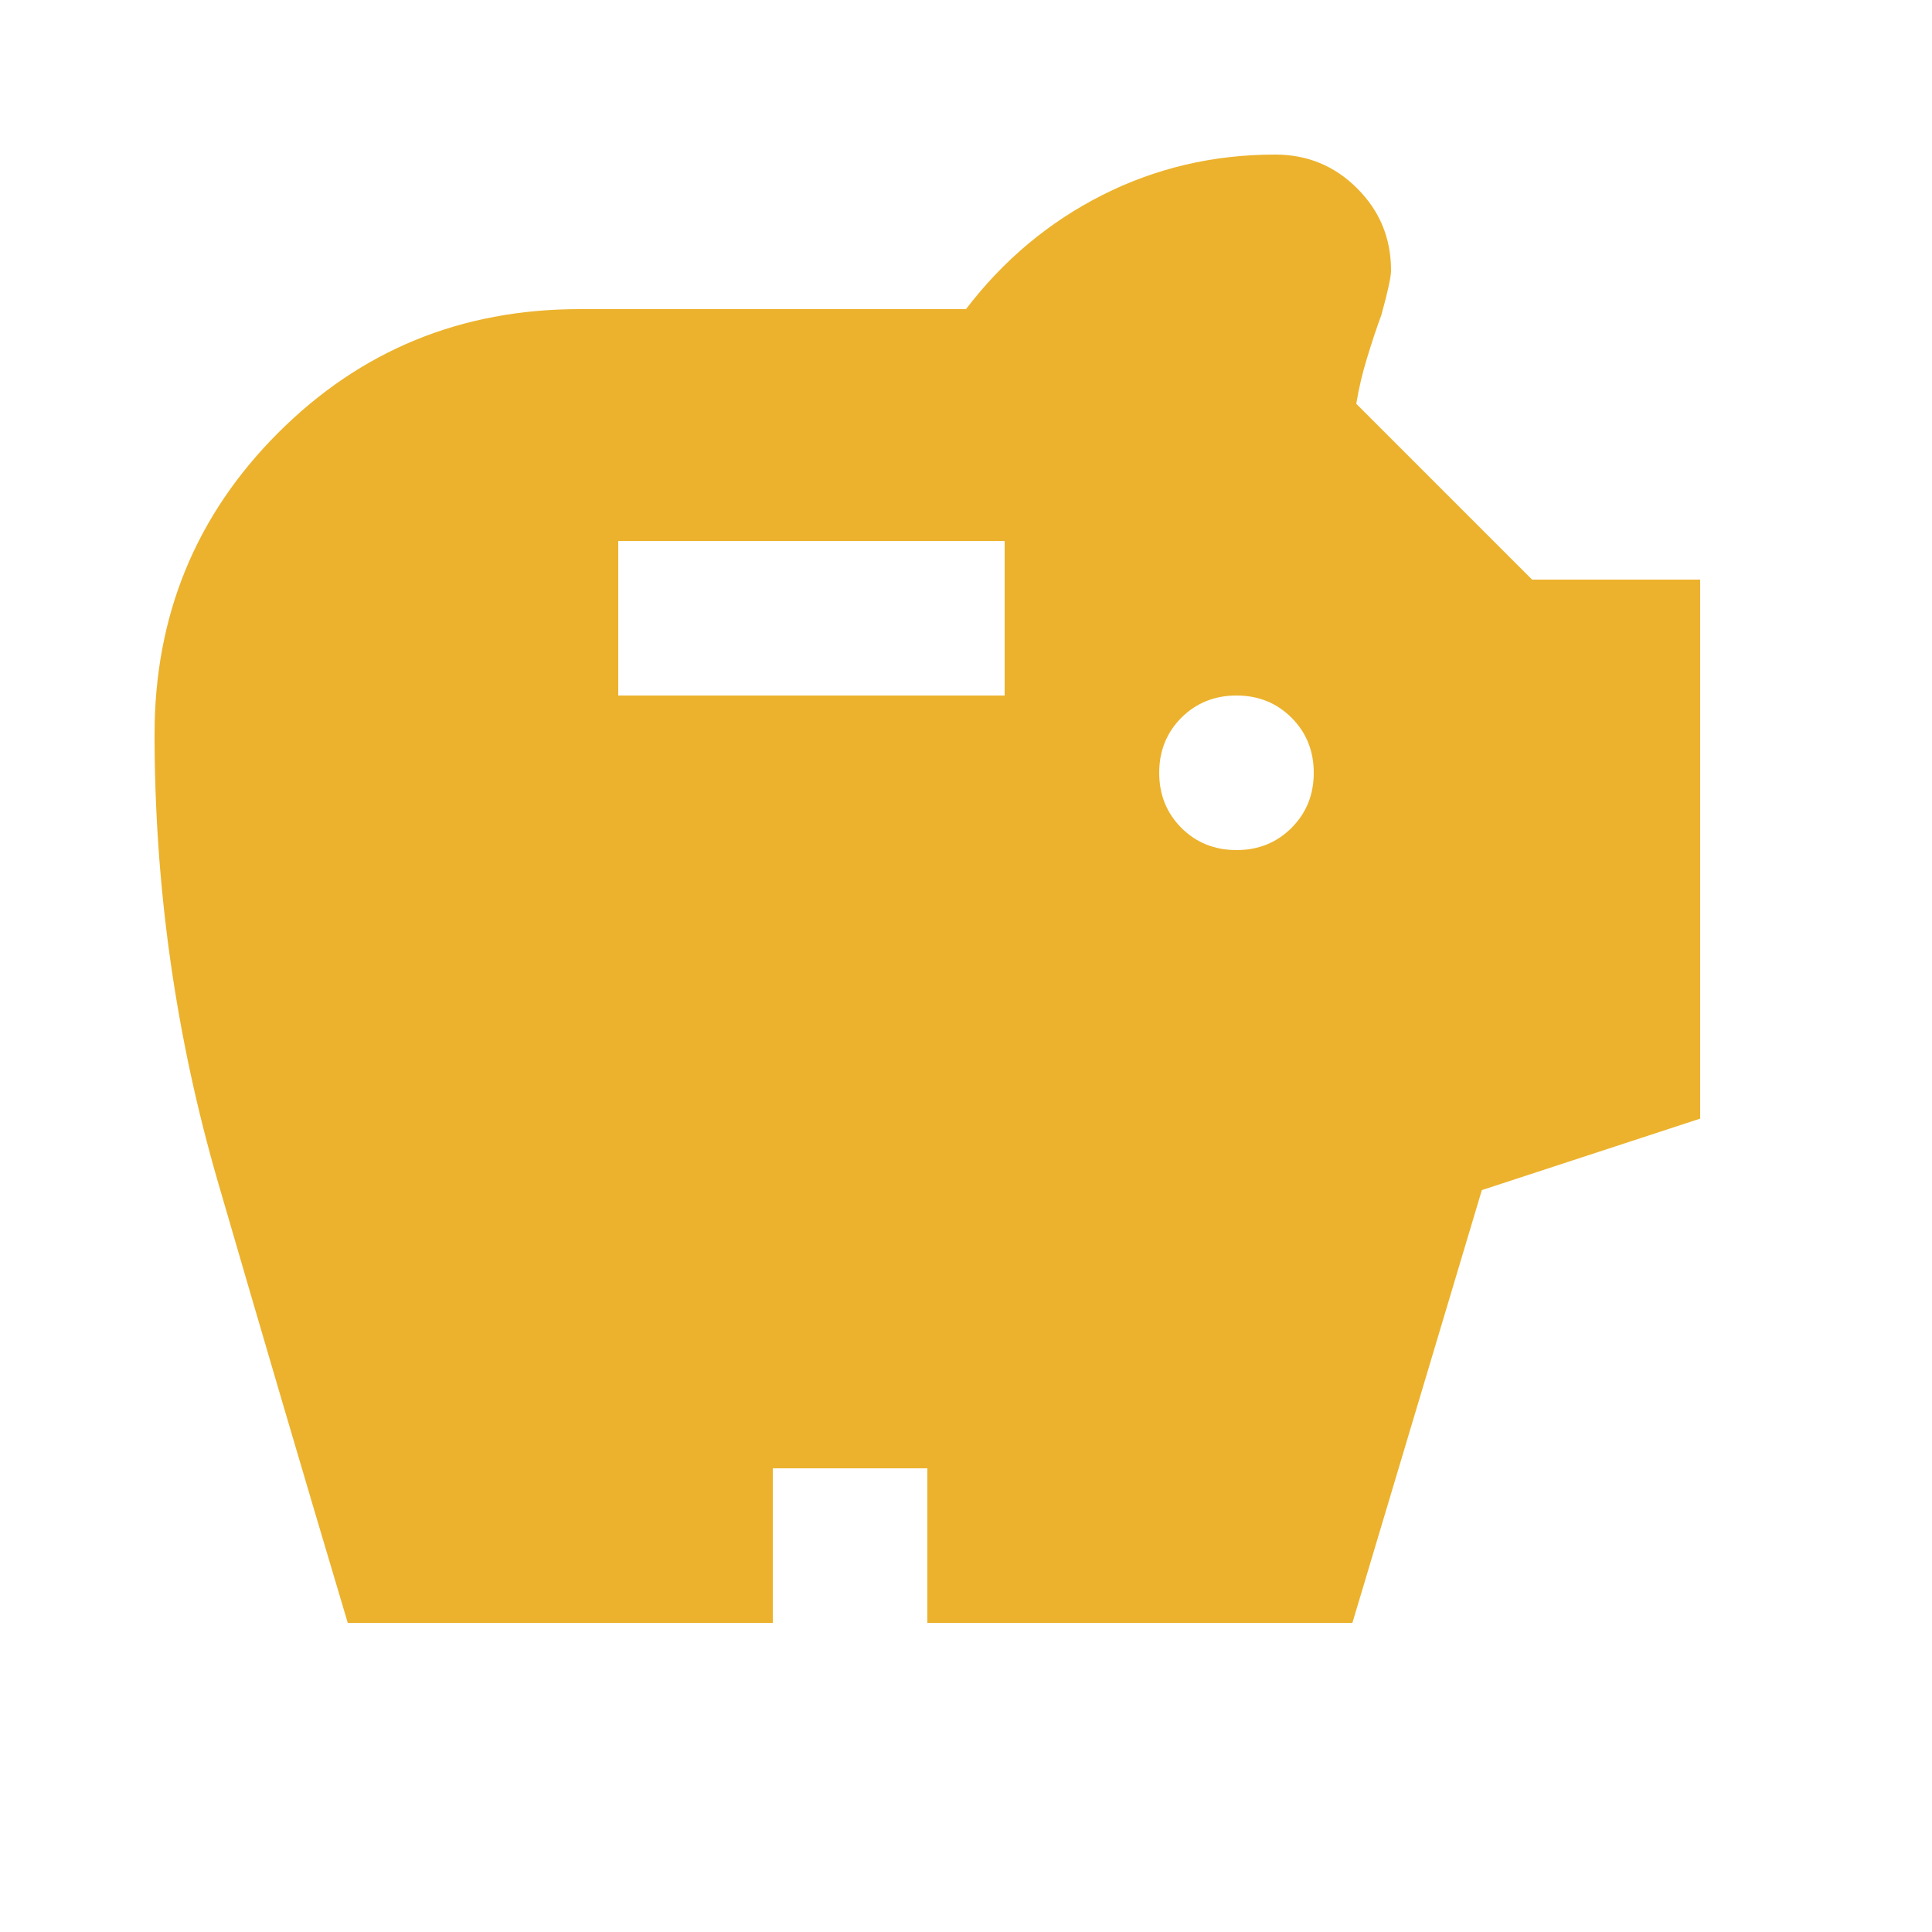
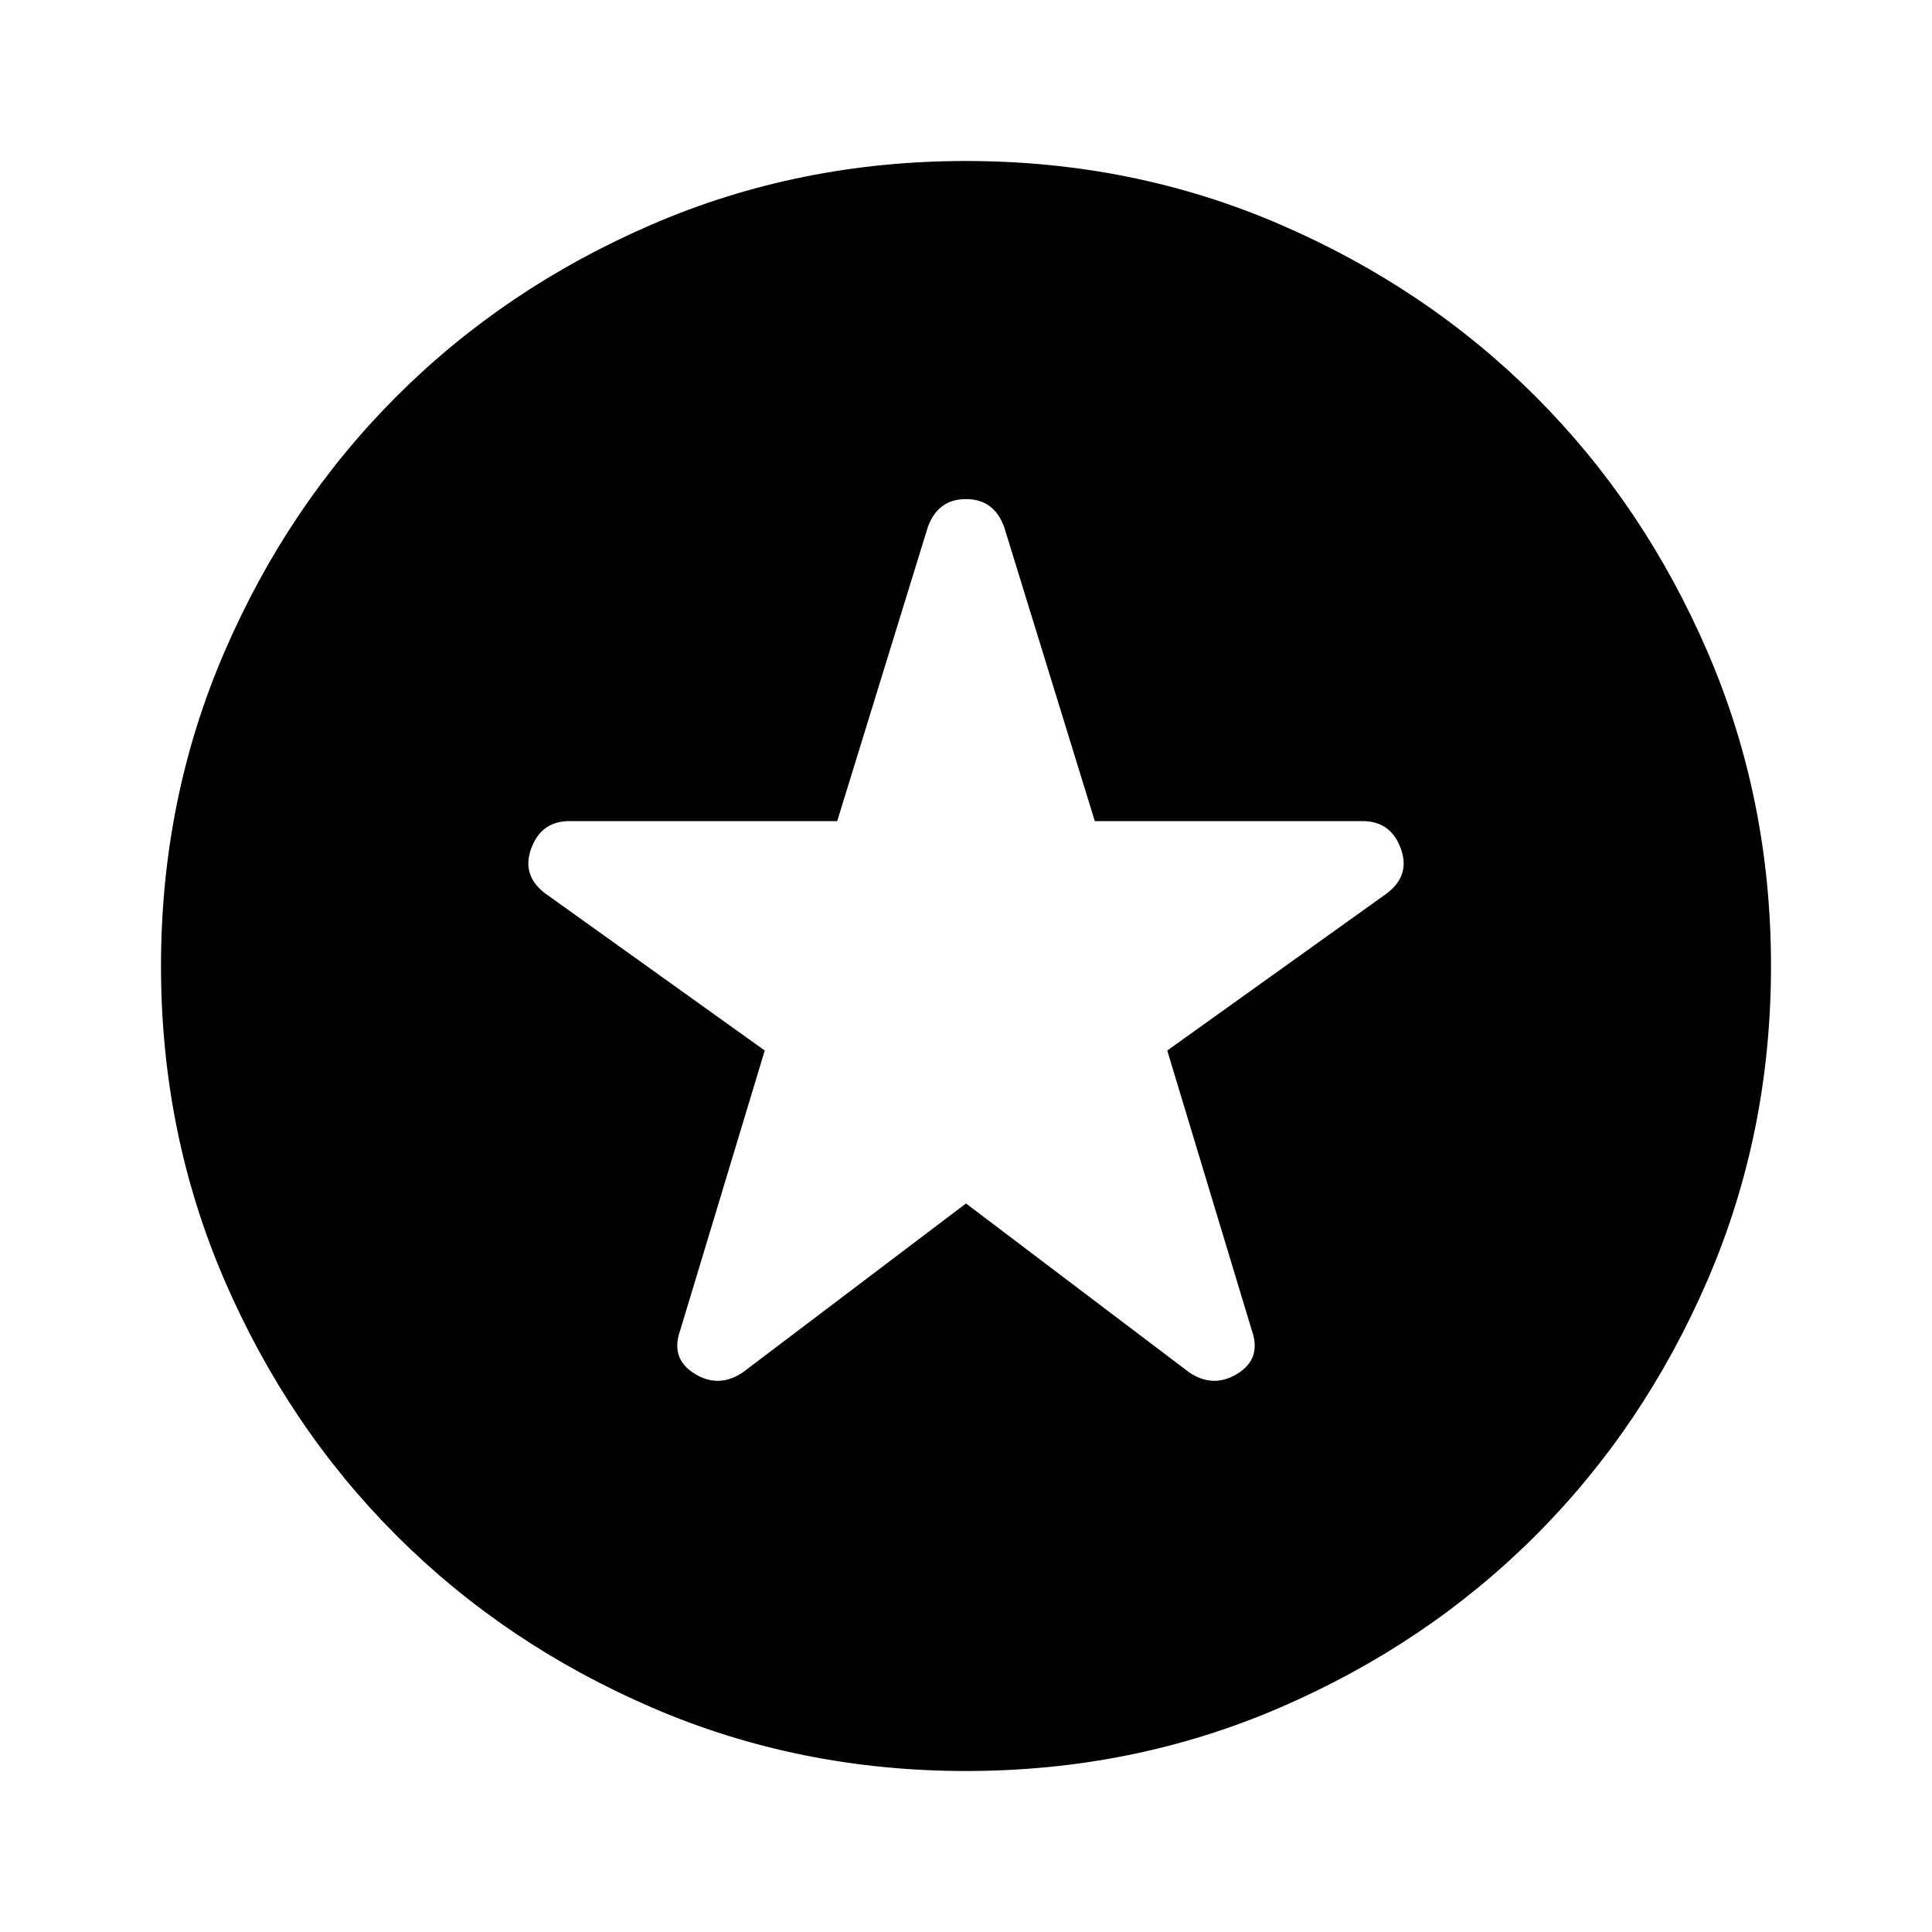
- <svg xmlns="http://www.w3.org/2000/svg" width="25" height="25" viewBox="0 0 25 25" fill="none">
-   <path d="M16 11C16.283 11 16.521 10.904 16.712 10.713C16.904 10.521 17 10.283 17 10C17 9.717 16.904 9.479 16.712 9.287C16.521 9.096 16.283 9 16 9C15.717 9 15.479 9.096 15.287 9.287C15.096 9.479 15 9.717 15 10C15 10.283 15.096 10.521 15.287 10.713C15.479 10.904 15.717 11 16 11ZM8 9H13V7H8V9ZM4.5 21C3.933 19.1 3.375 17.204 2.825 15.312C2.275 13.421 2 11.483 2 9.5C2 7.967 2.533 6.667 3.6 5.6C4.667 4.533 5.967 4 7.5 4H12.5C12.983 3.367 13.571 2.875 14.262 2.525C14.954 2.175 15.7 2 16.5 2C16.917 2 17.271 2.146 17.562 2.438C17.854 2.729 18 3.083 18 3.5C18 3.583 17.958 3.775 17.875 4.075C17.808 4.258 17.746 4.446 17.688 4.638C17.629 4.829 17.583 5.025 17.55 5.225L19.825 7.5H22V14.475L19.175 15.4L17.5 21H12V19H10V21H4.5Z" fill="#ECB22D" />
+ <svg xmlns="http://www.w3.org/2000/svg" height="24" viewBox="0 -960 960 960" width="24">
+   <path d="m480-362 111 84q12 8 24 .5t7-21.5l-42-139 109-78q12-9 7-22.5T677-552H544l-45-146q-5-14-19-14t-19 14l-45 146H283q-14 0-19 13.5t7 22.5l109 78-42 139q-5 14 7 21.5t24-.5l111-84Zm0 282q-83 0-156-31.5T197-197q-54-54-85.5-127T80-480q0-83 31.5-156T197-763q54-54 127-85.5T480-880q83 0 156 31.5T763-763q54 54 85.5 127T880-480q0 83-31.5 156T763-197q-54 54-127 85.5T480-80Z" />
</svg>
